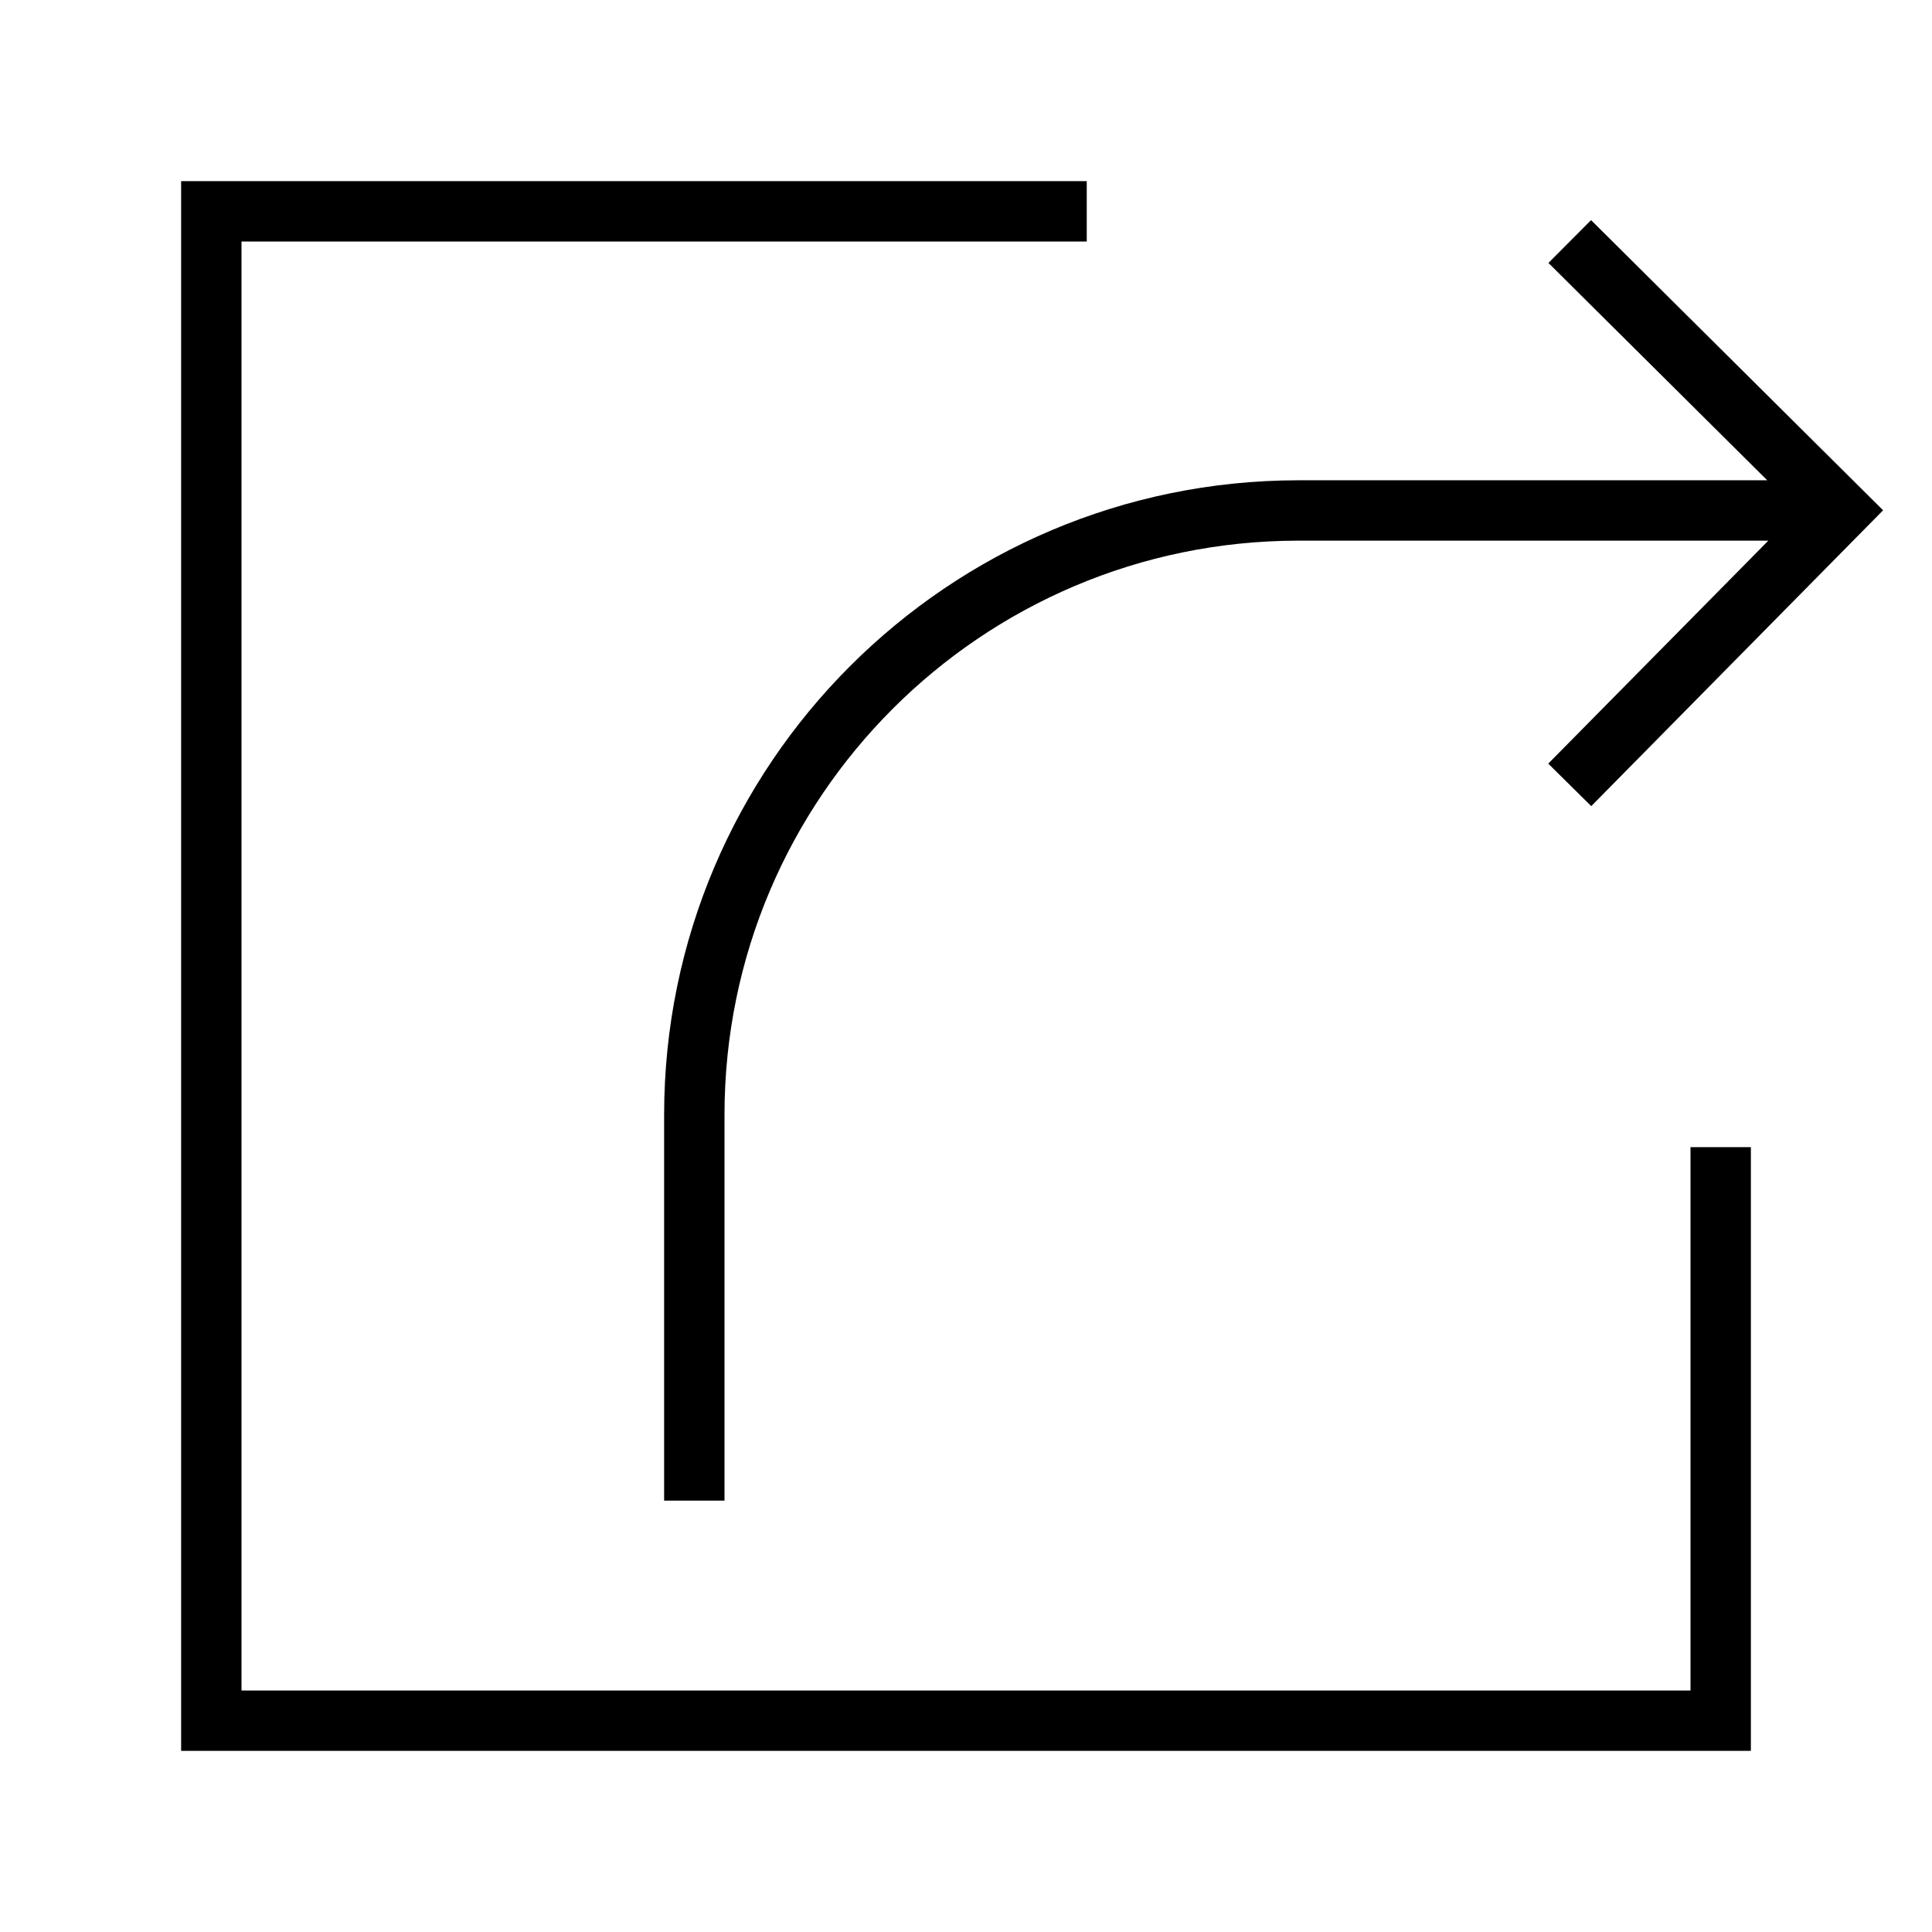
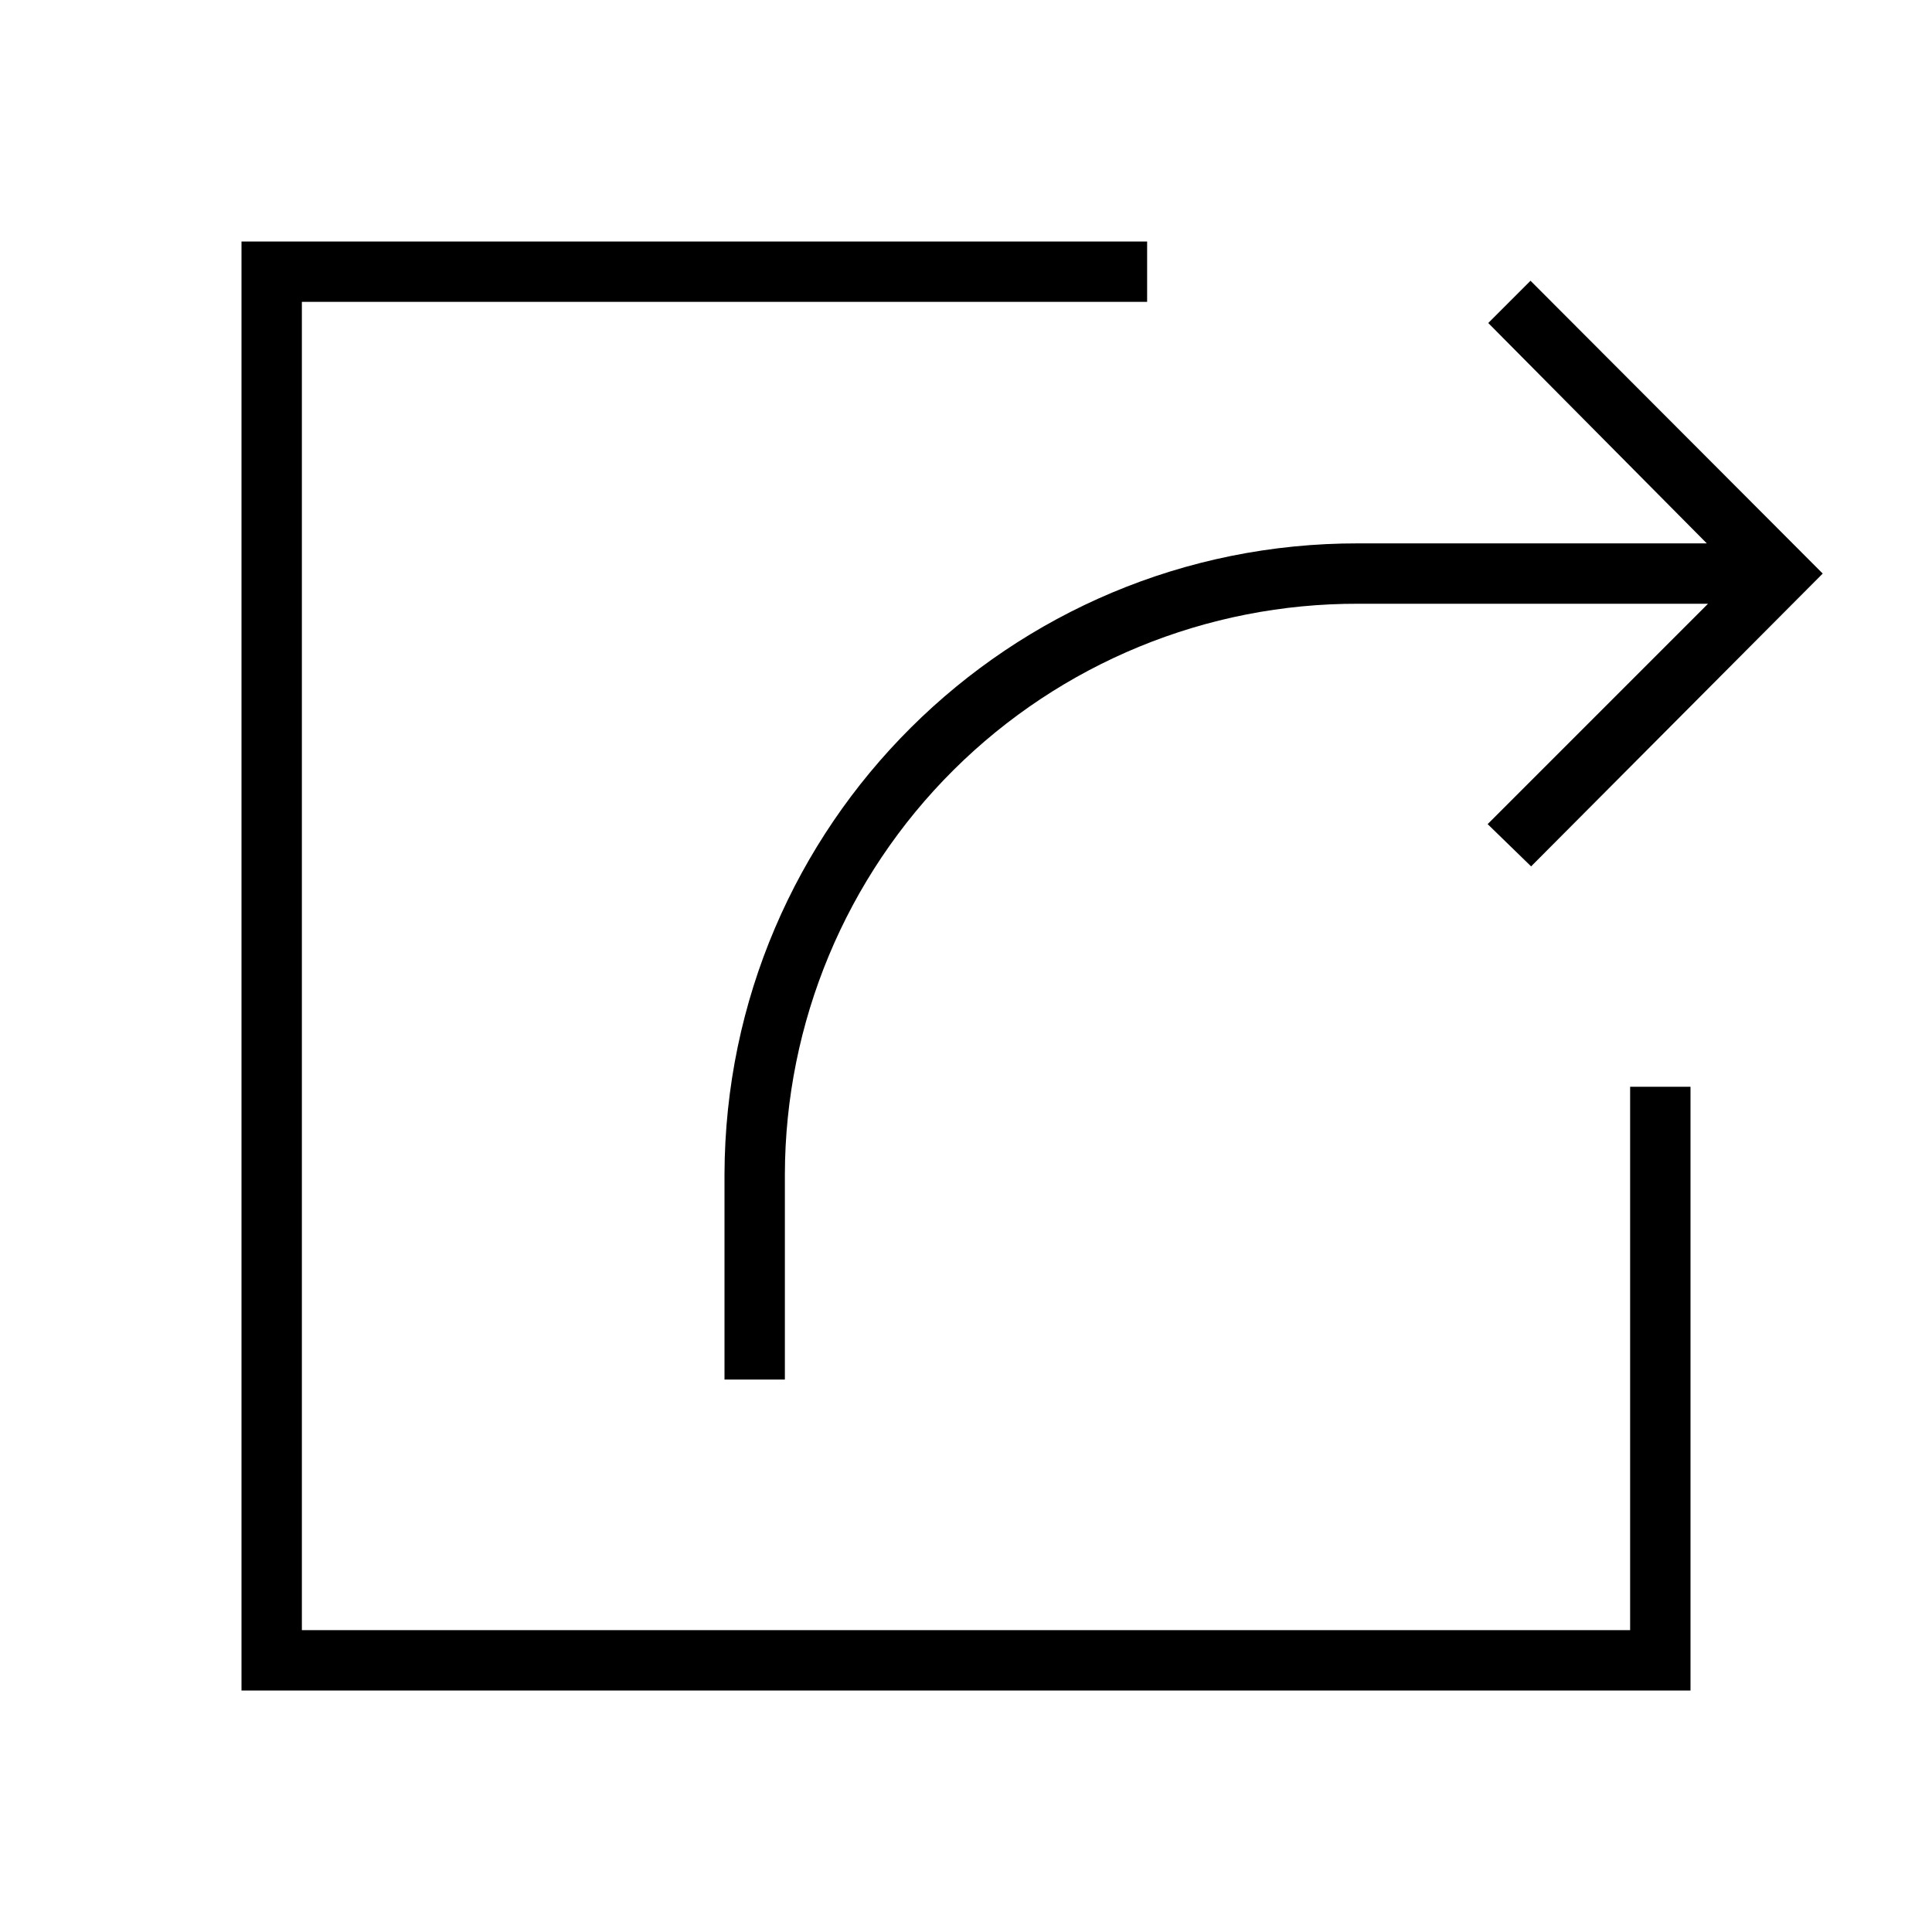
<svg xmlns="http://www.w3.org/2000/svg" viewBox="0 0 32 32">
-   <path d="M28 19h1v10H3V3h15v1H4v24h24zm-17-.545v6.4h1v-6.4a9.51 9.51 0 0 1 9.5-9.5h7.789l-3.645 3.693.712.704 4.834-4.9-4.837-4.806-.706.709 3.624 3.6H21.5a10.512 10.512 0 0 0-10.5 10.5z" />
+   <path d="M22.5 9h5.77l-3.62-3.65.7-.7 4.84 4.85-4.83 4.85-.72-.7L28.29 10H22.5a9.47 9.47 0 0 0-9.5 9.45v3.4h-1v-3.4A10.48 10.48 0 0 1 22.5 9zM27 27H5V5h14V4H4v24h24V18h-1z" />
</svg>
